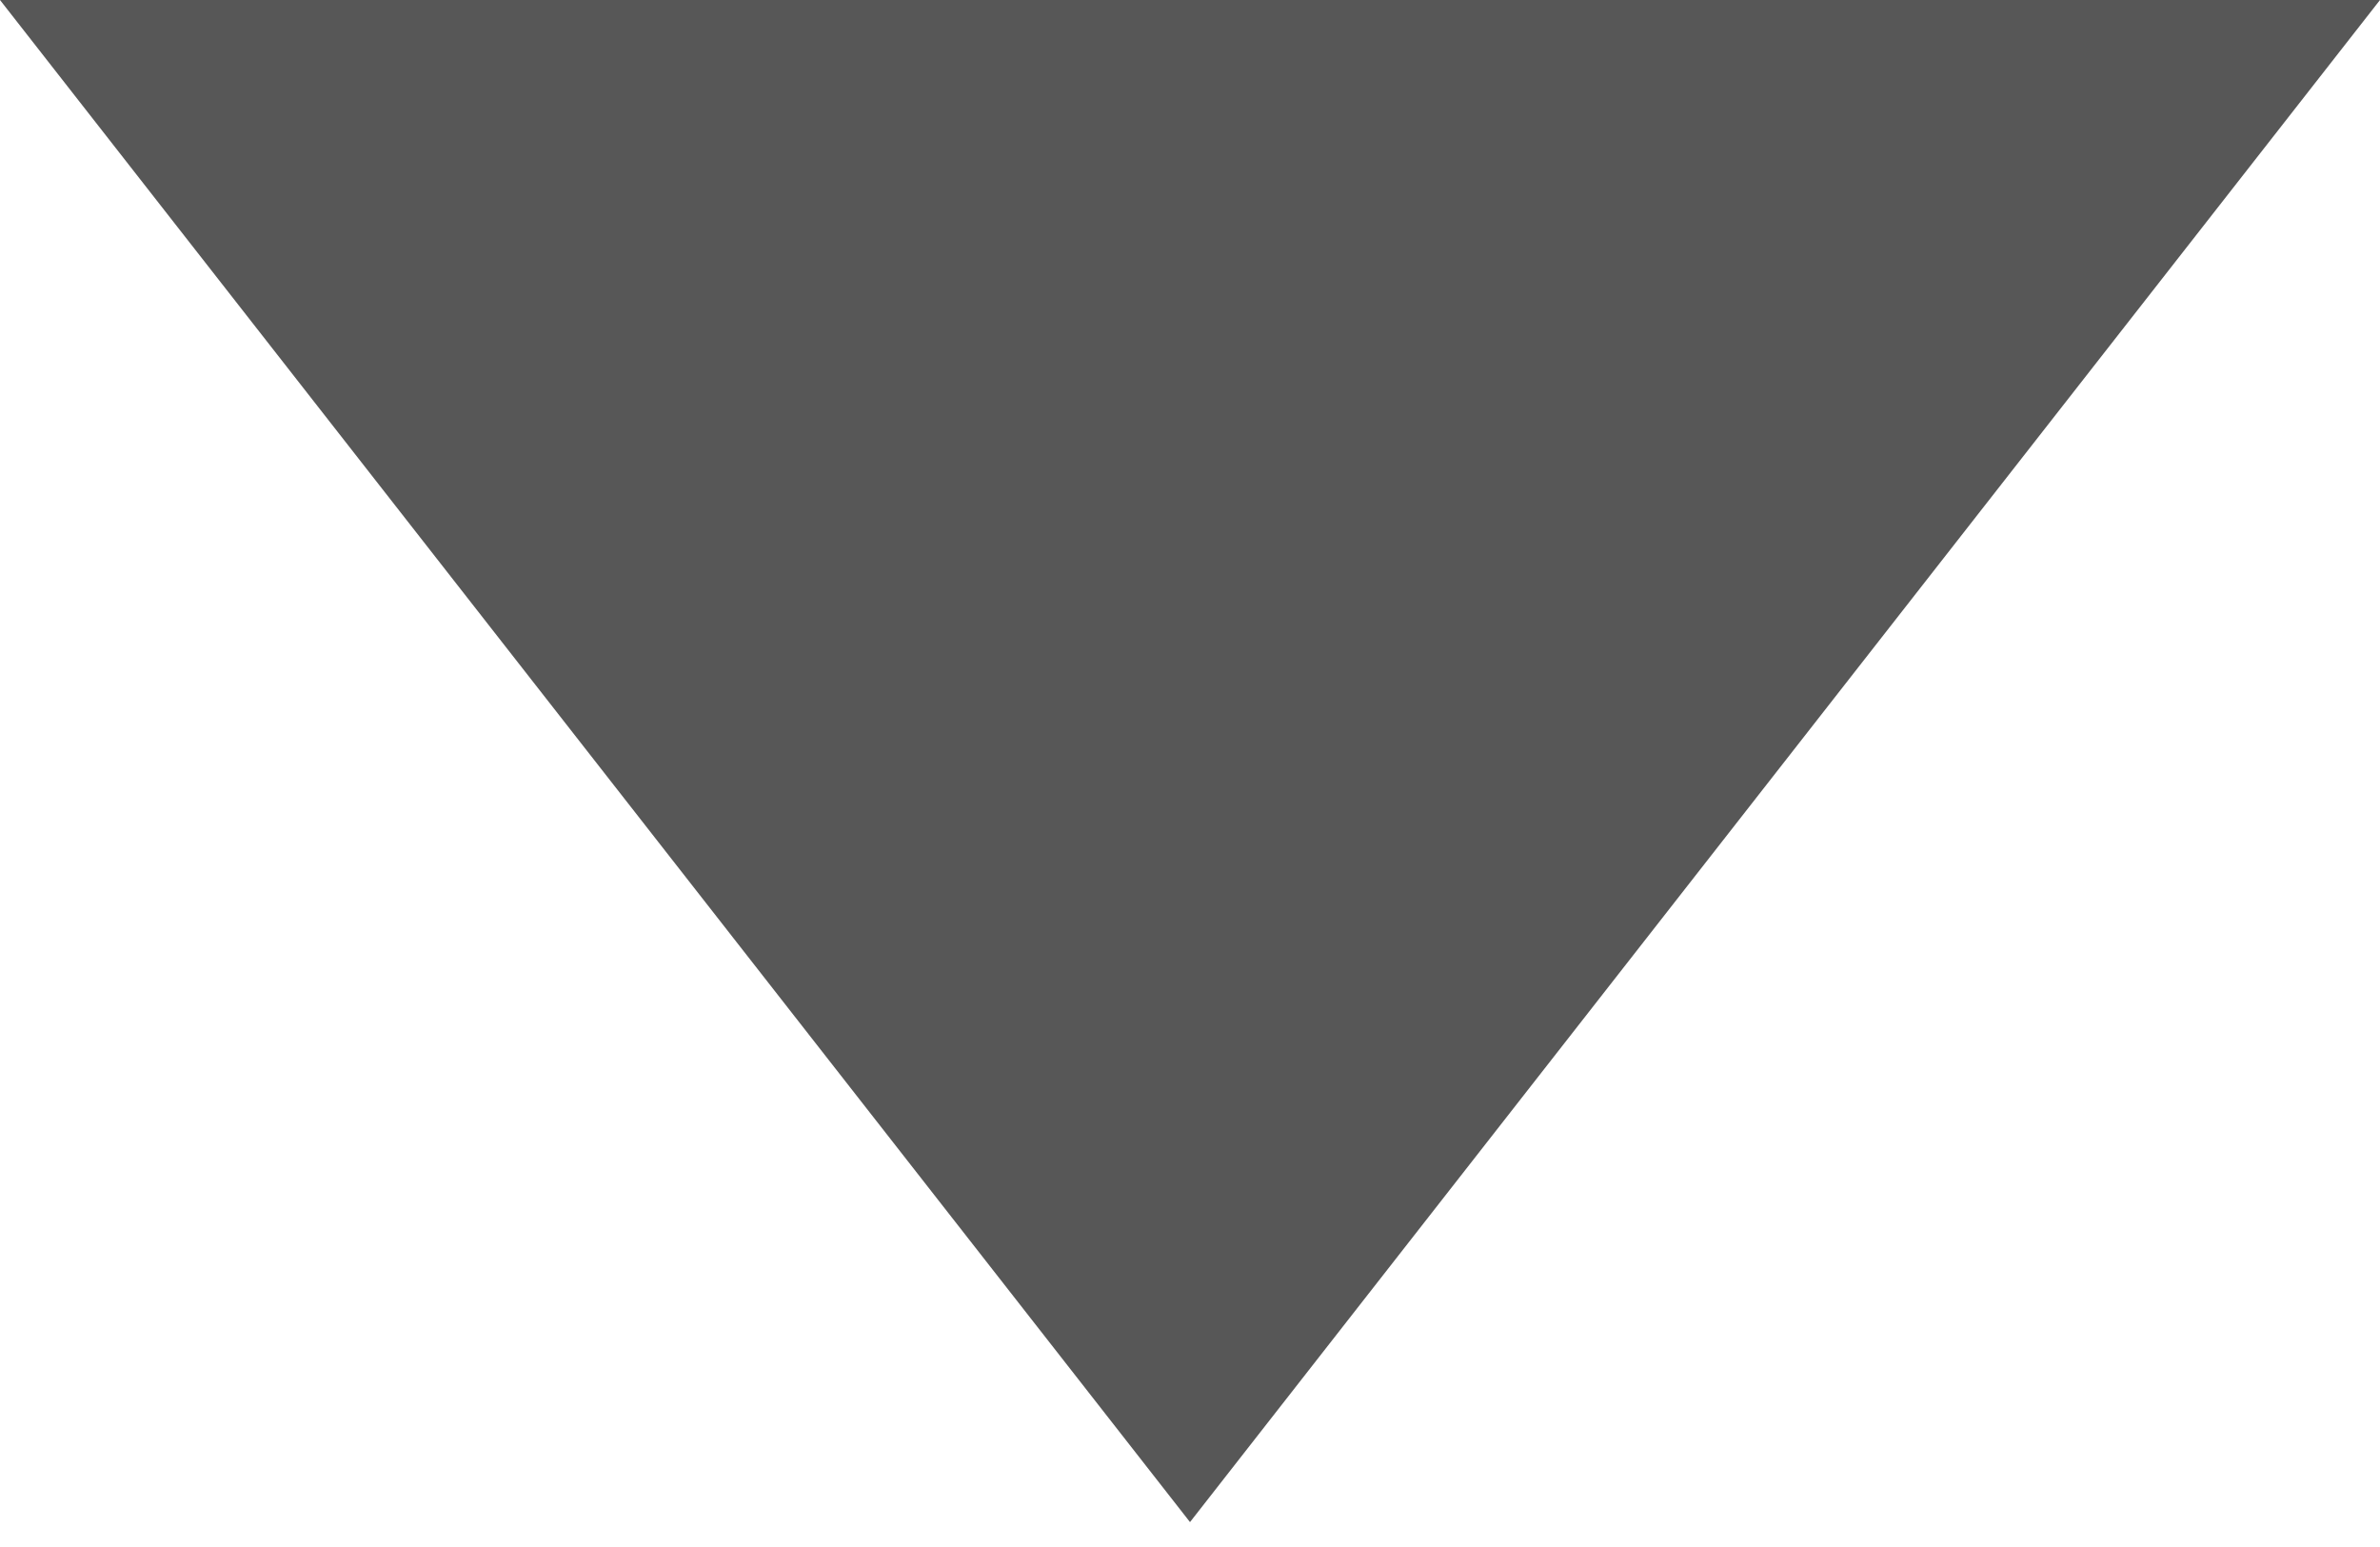
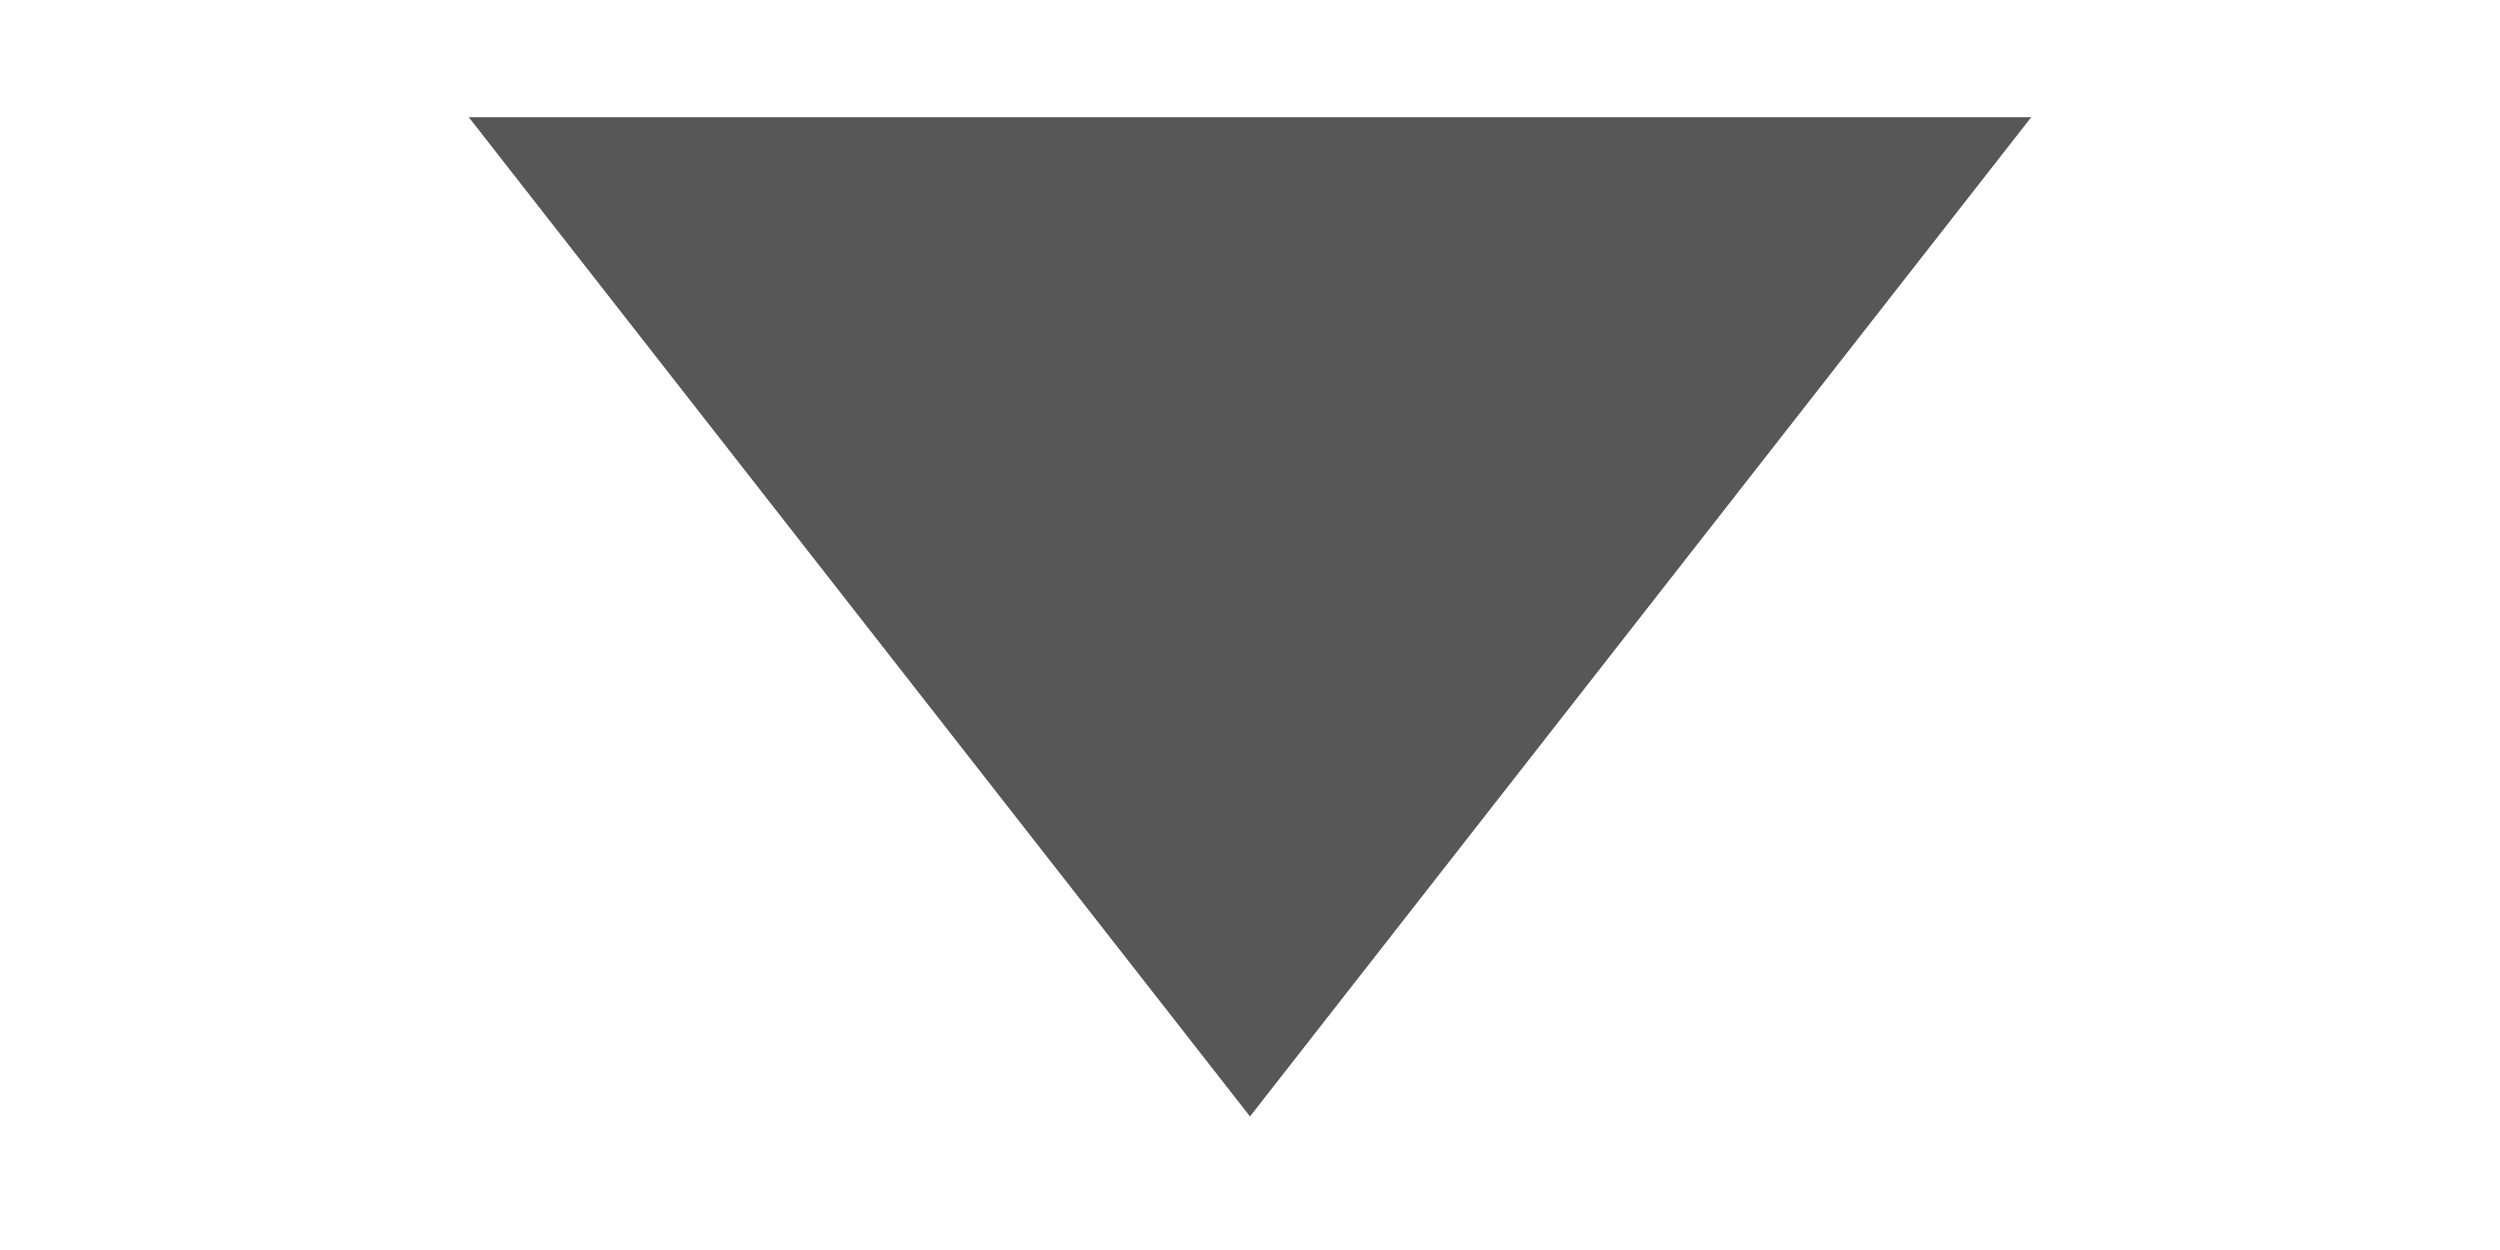
- <svg xmlns="http://www.w3.org/2000/svg" width="80px" height="52px" viewBox="0 0 80 52" version="1.1">
+ <svg xmlns="http://www.w3.org/2000/svg" width="128px" height="64px" viewBox="0 0128 64" version="1.1">
  <defs />
  <g id="Physics-Tool" stroke="none" stroke-width="1" fill="none" fill-rule="evenodd">
-     <g id="Physics---Default" transform="translate(-2095, -1000)" fill="#575757">
+     <g id="Physics---Default" transform="translate(-2071, -994)" fill="#575757">
      <polygon id="5" points="2135 1051.163 2095 1000 2175 1000" />
    </g>
  </g>
</svg>
